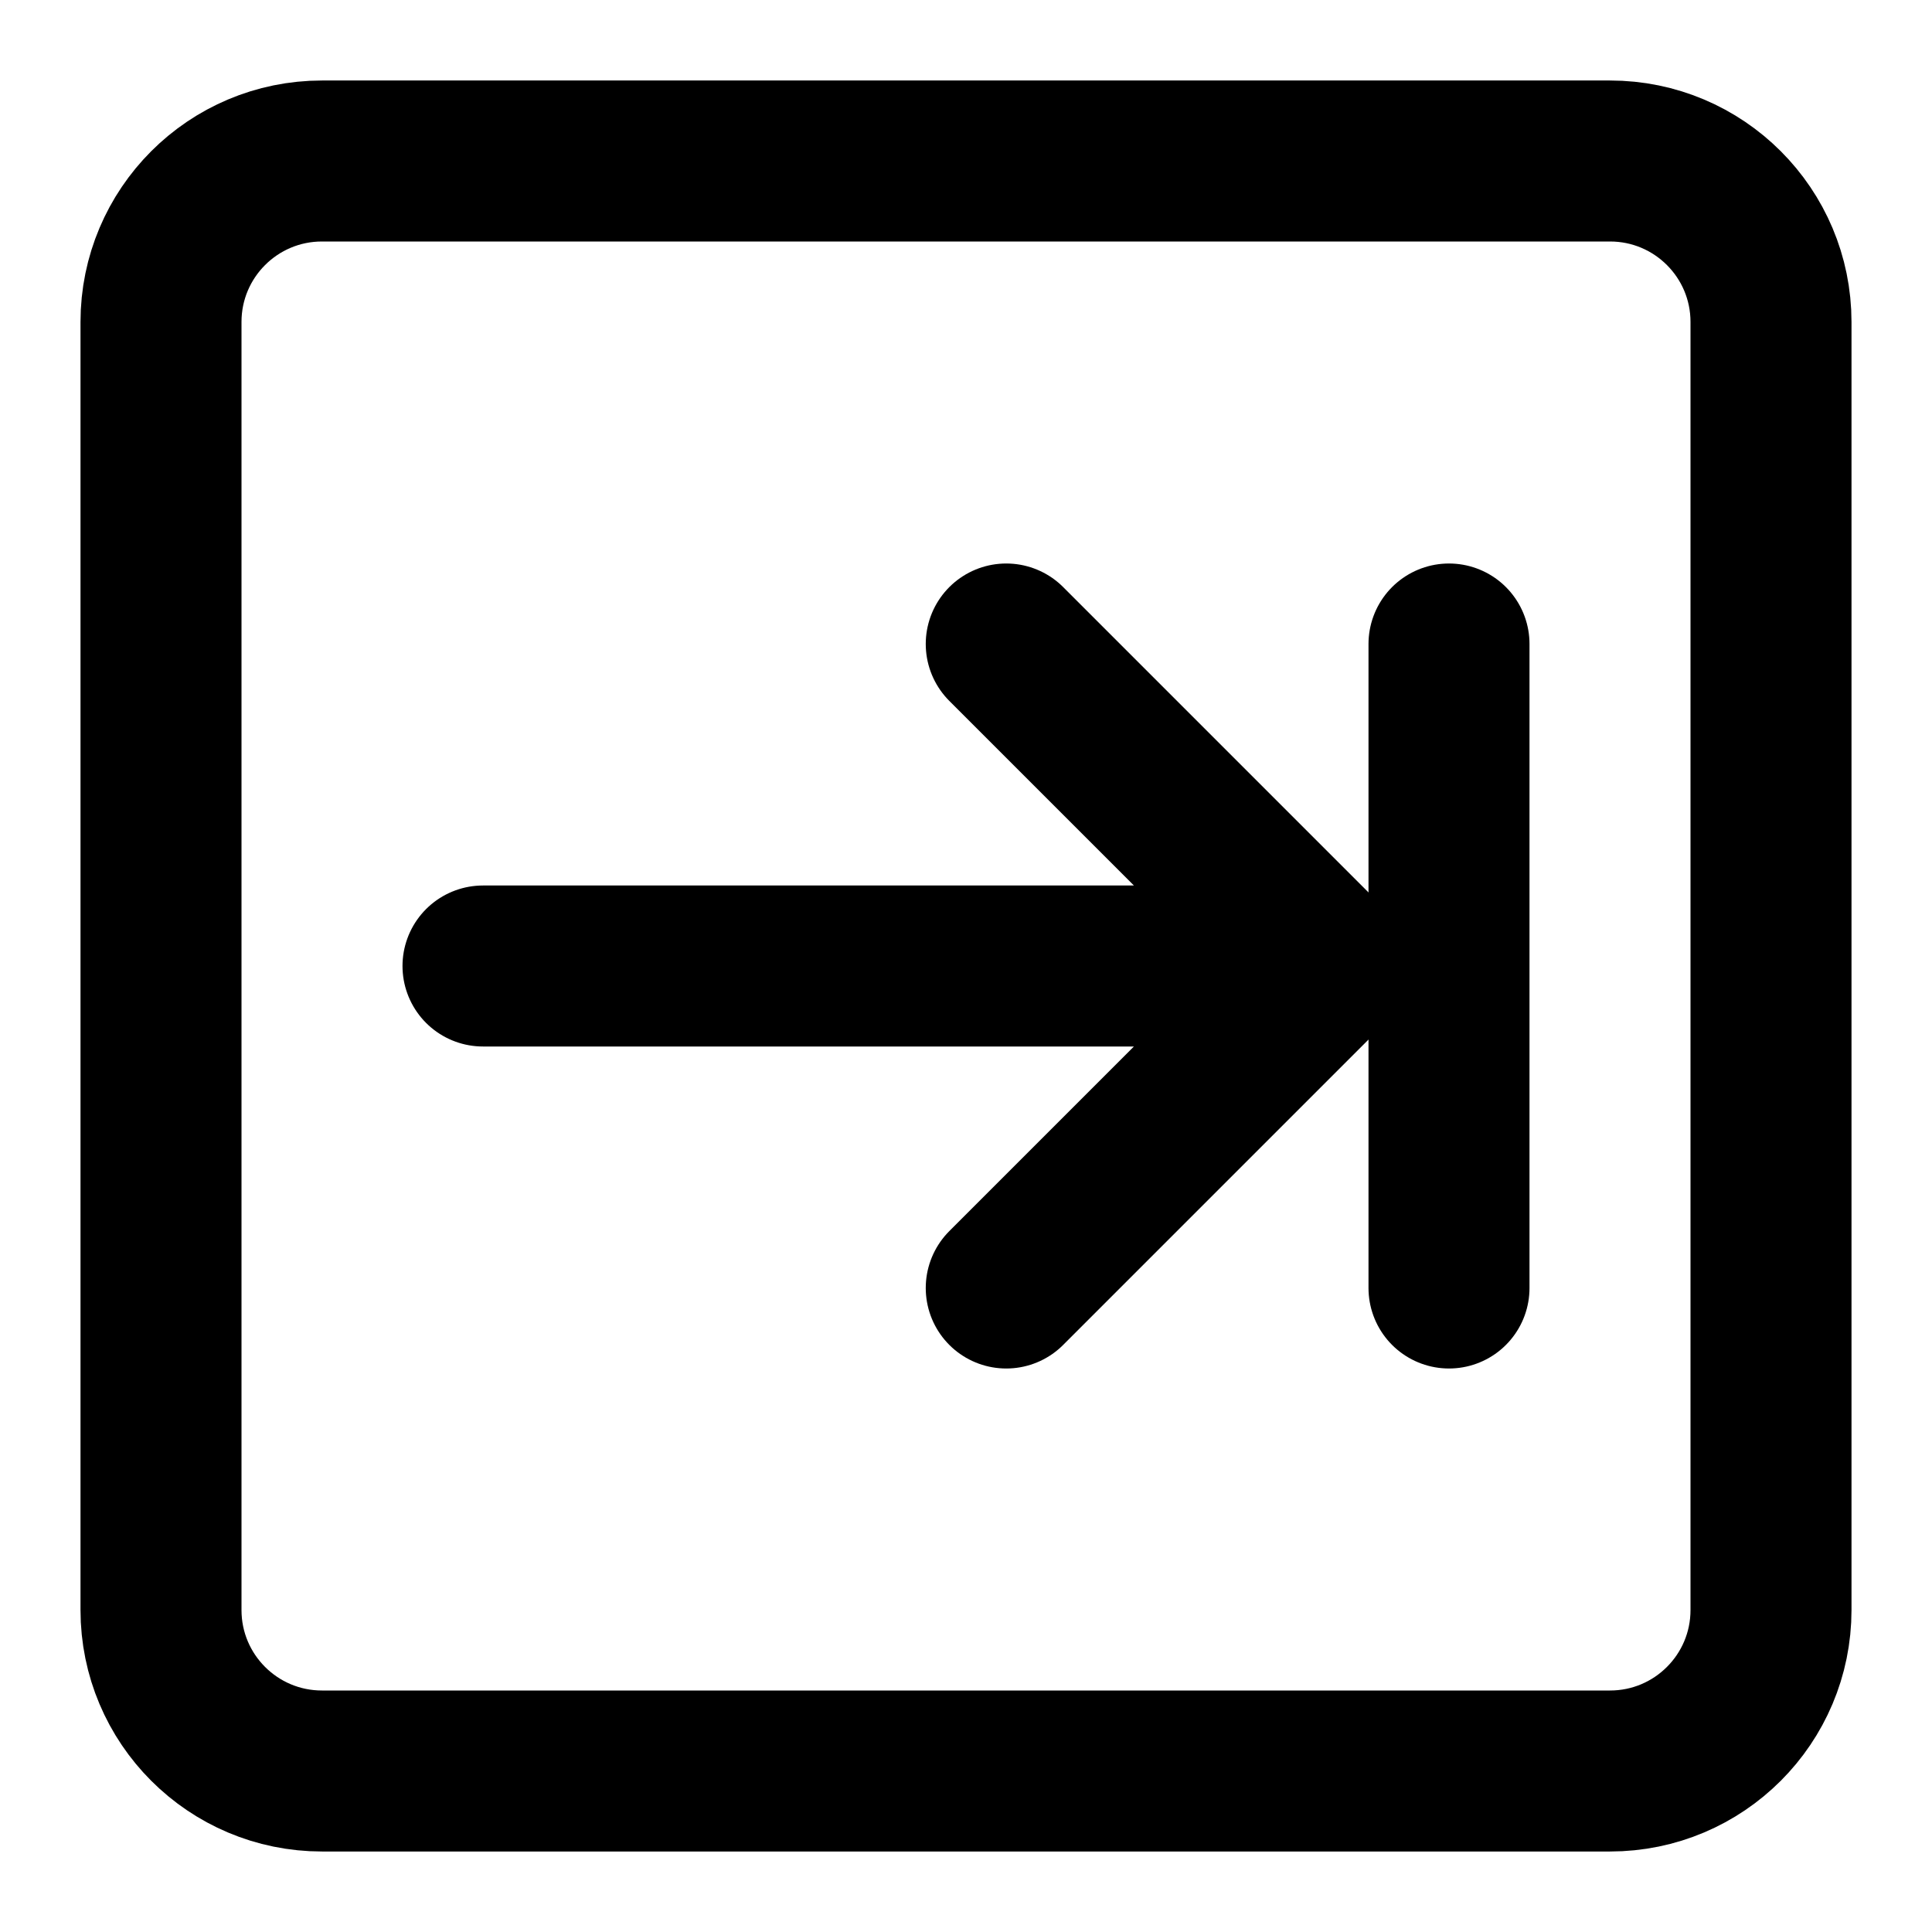
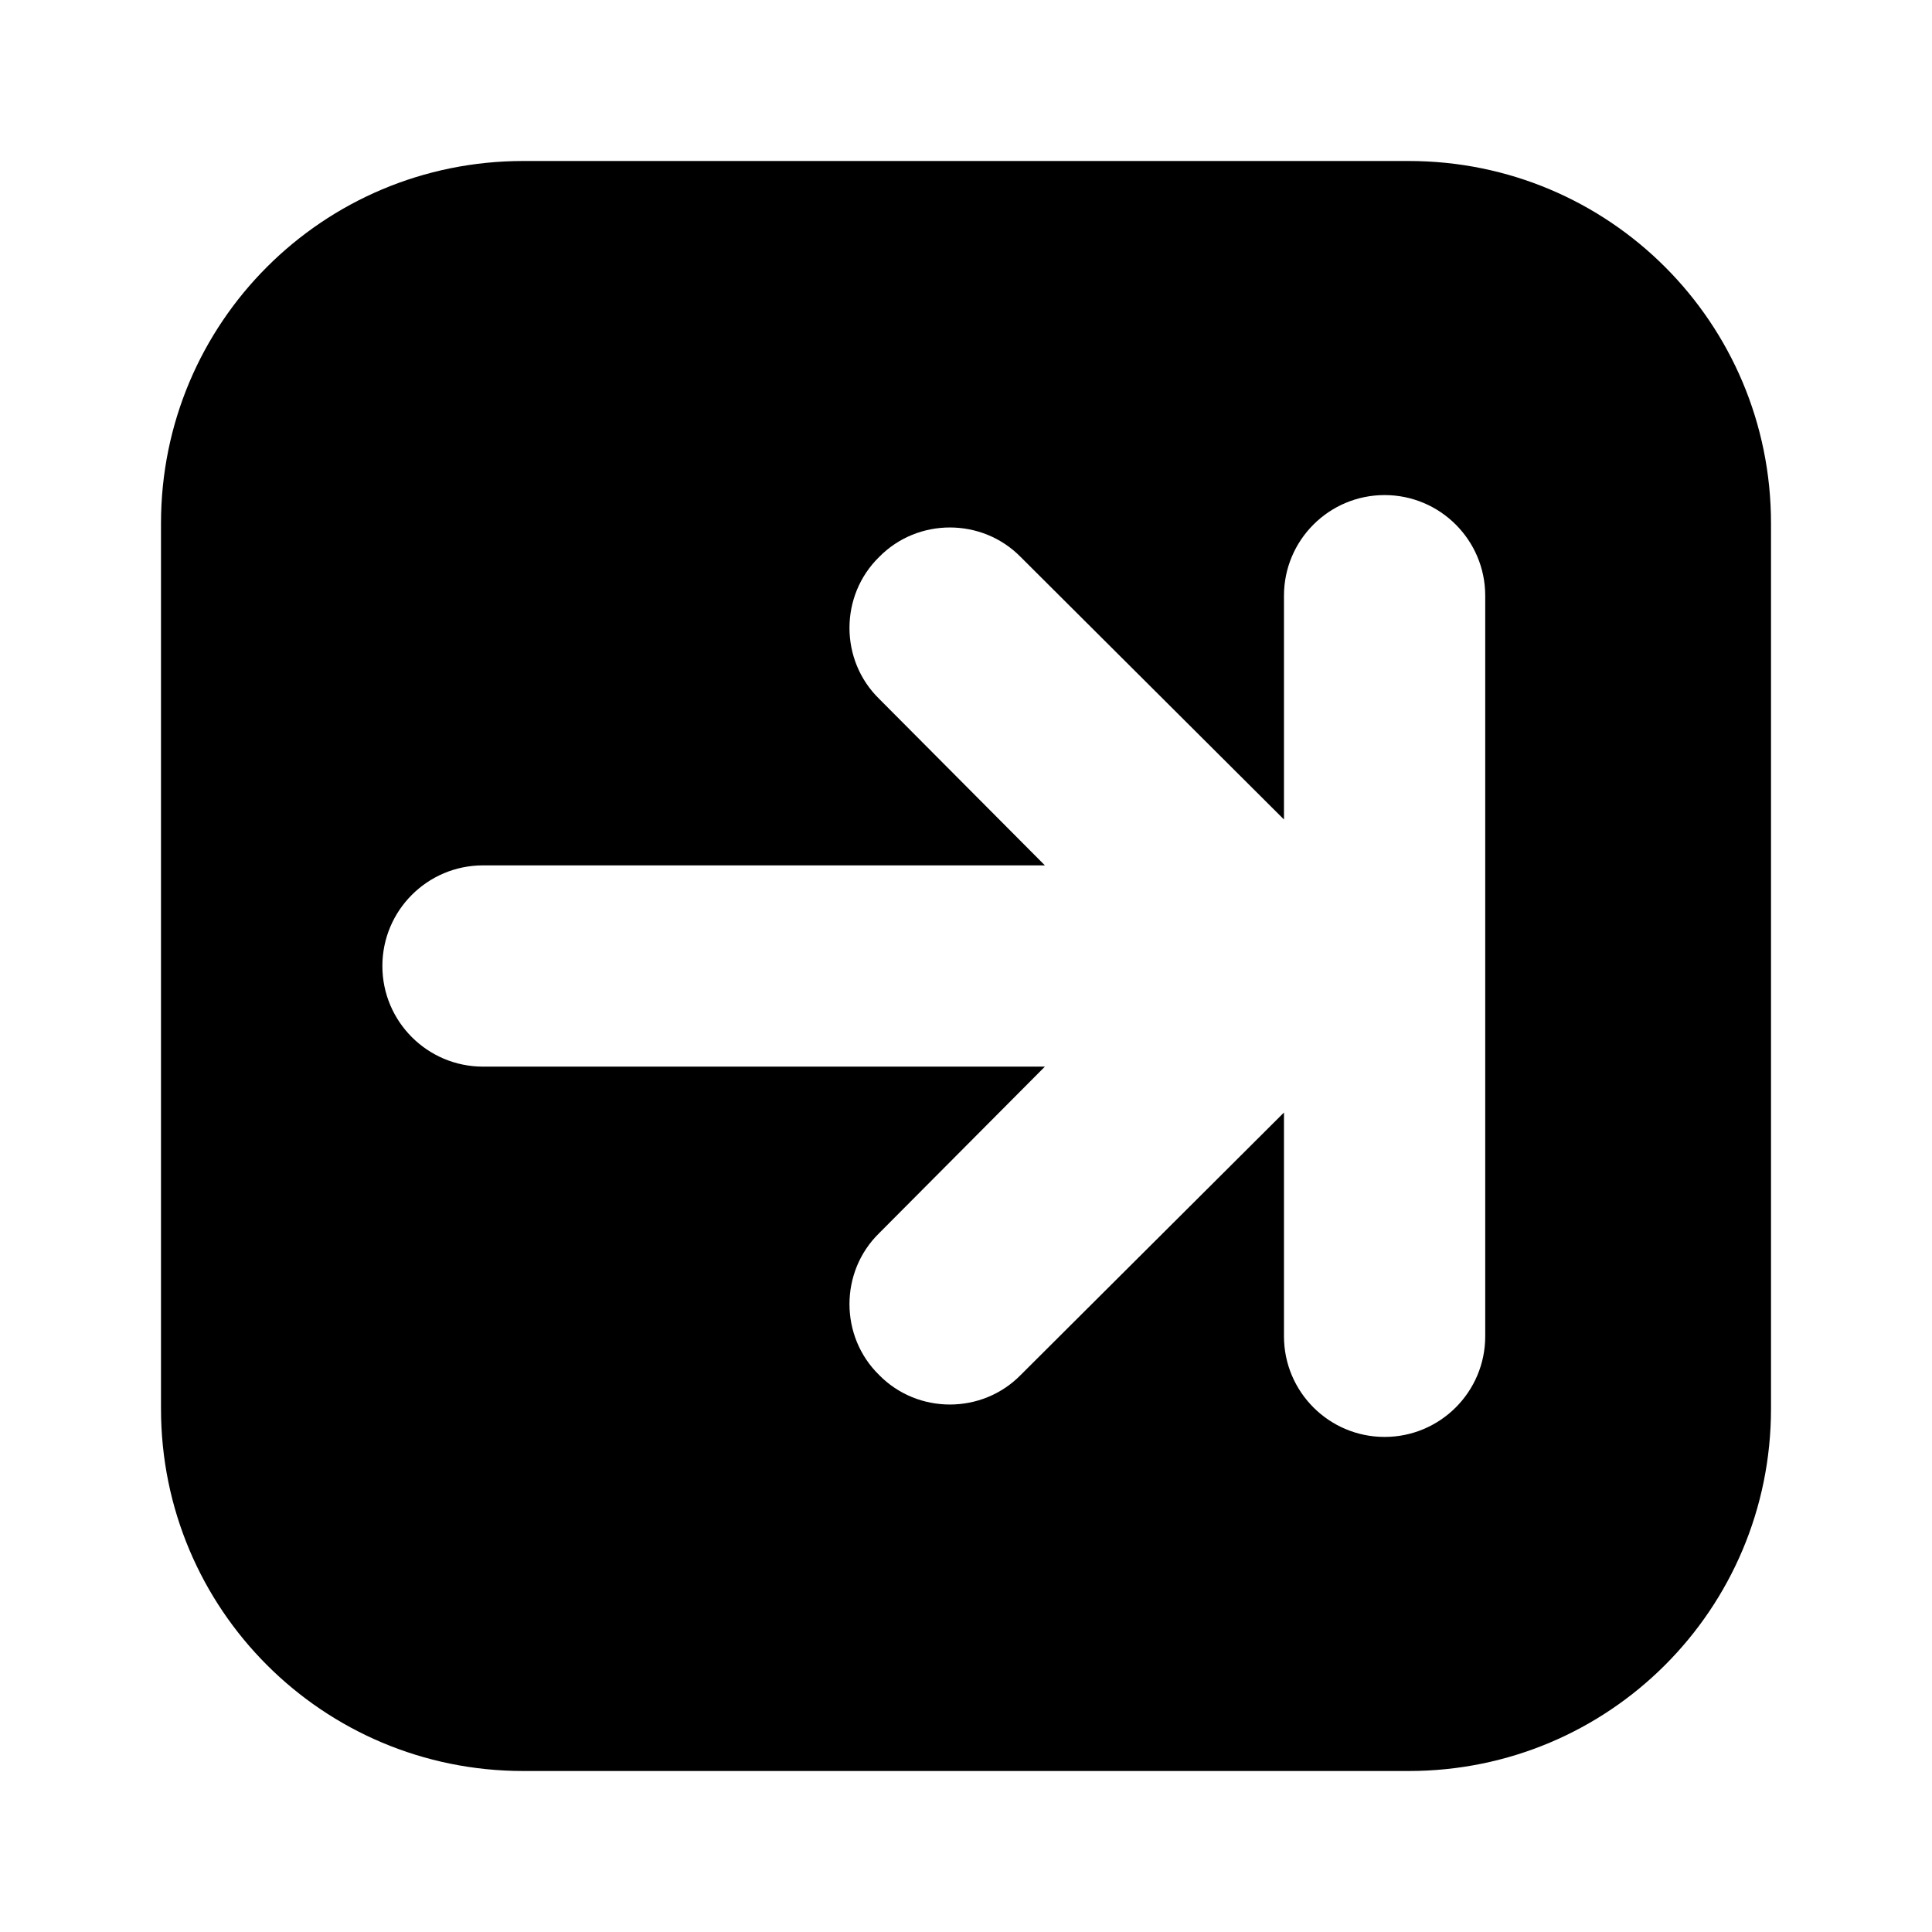
- <svg xmlns="http://www.w3.org/2000/svg" viewBox="0 0 24 24" fill="none">
-   <path d="M22 20V4C22 2.895 21.105 2 20 2H4C2.895 2 2 2.895 2 4V20C2 21.105 2.895 22 4 22H20C21.105 22 22 21.105 22 20Z" stroke="currentColor" stroke-width="2" />
-   <path d="M6 12H16.5M16.5 12L12.5 16M16.5 12L12.5 8" stroke="currentColor" stroke-width="2" stroke-linecap="round" />
-   <path d="M18 8V16" stroke="currentColor" stroke-width="2" stroke-linecap="round" />
+ <svg xmlns="http://www.w3.org/2000/svg" viewBox="0 0 24 24">
+   <path fill="currentColor" d="M6.5 2H17.5C19.99 2 22 4.01 22 6.5V17.5C22 19.99 19.99 22 17.5 22H6.5C4.01 22 2 19.99 2 17.5V6.5C2 4.01 4.01 2 6.5 2ZM6 10.75C5.31 10.75 4.75 11.31 4.75 12C4.75 12.69 5.31 13.25 6 13.25H12.98L10.92 15.32C10.43 15.8 10.43 16.6 10.92 17.08C11.4 17.57 12.2 17.57 12.68 17.08L15.95 13.82V16.6C15.95 17.29 16.51 17.85 17.2 17.85C17.89 17.85 18.45 17.29 18.45 16.6V7.4C18.45 6.71 17.89 6.15 17.2 6.15C16.51 6.15 15.95 6.71 15.95 7.4V10.18L12.68 6.92C12.2 6.43 11.4 6.43 10.92 6.92C10.43 7.4 10.43 8.2 10.92 8.68L12.98 10.75Z" />
</svg>
